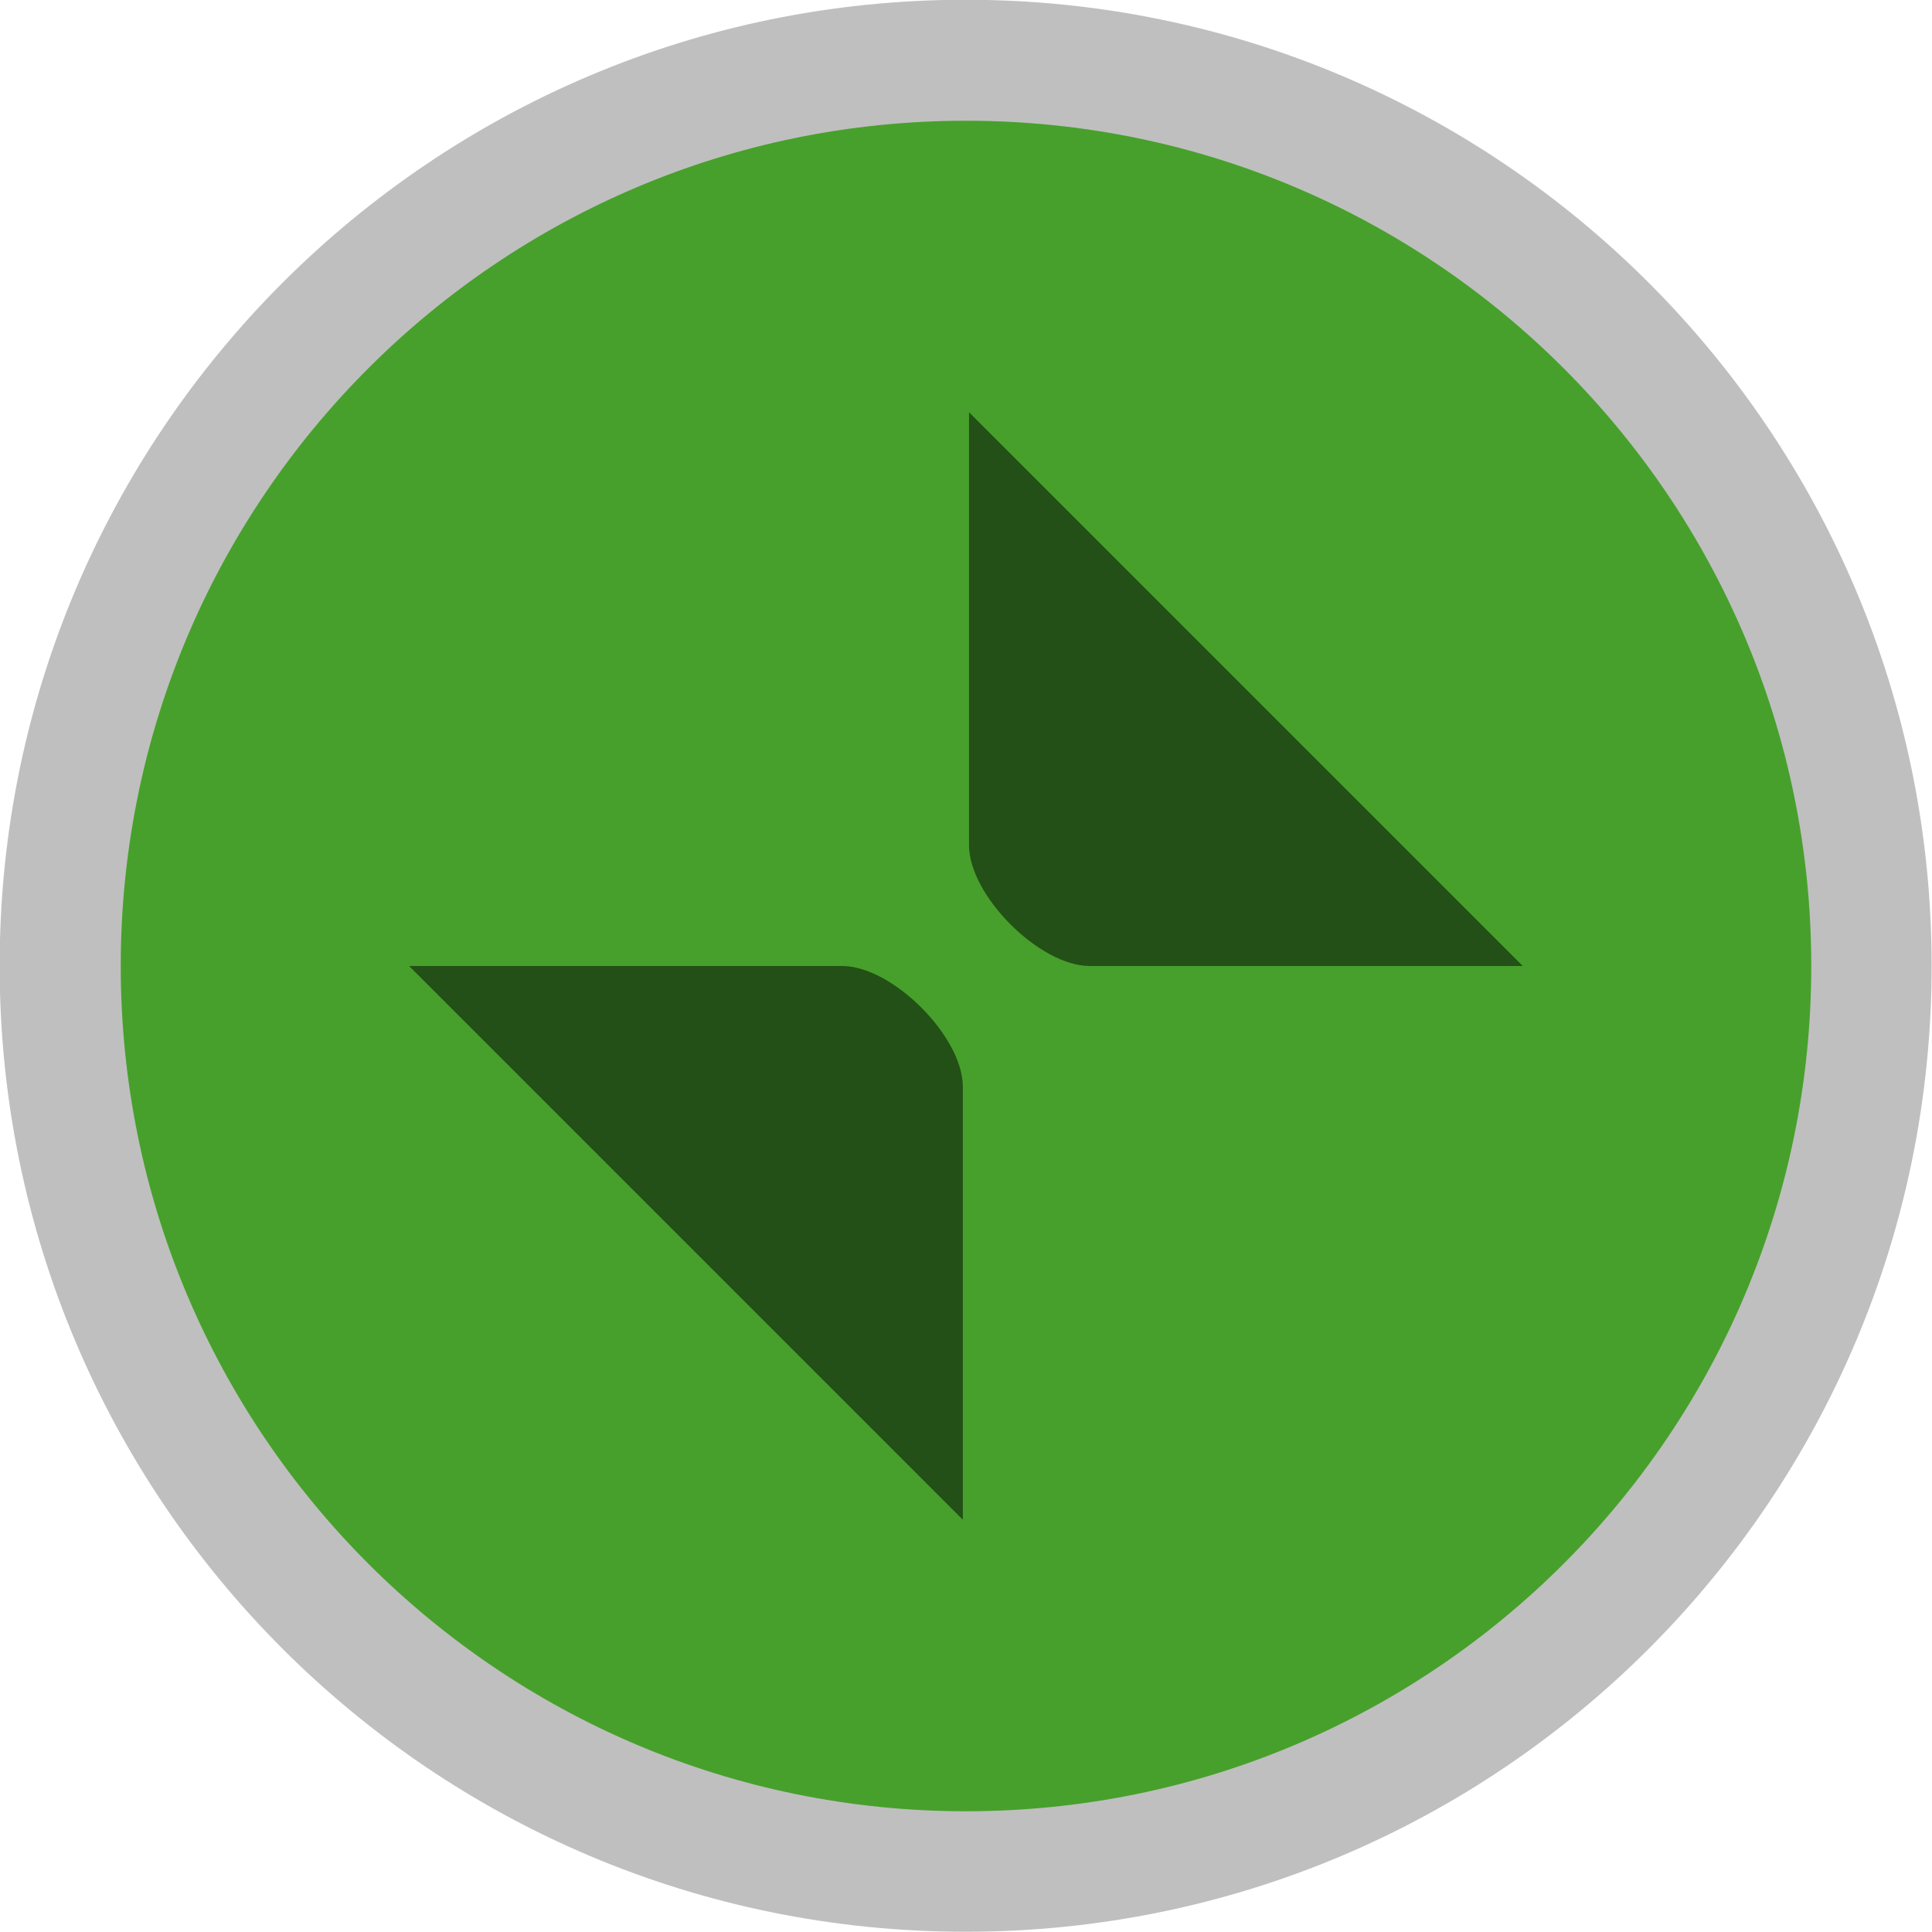
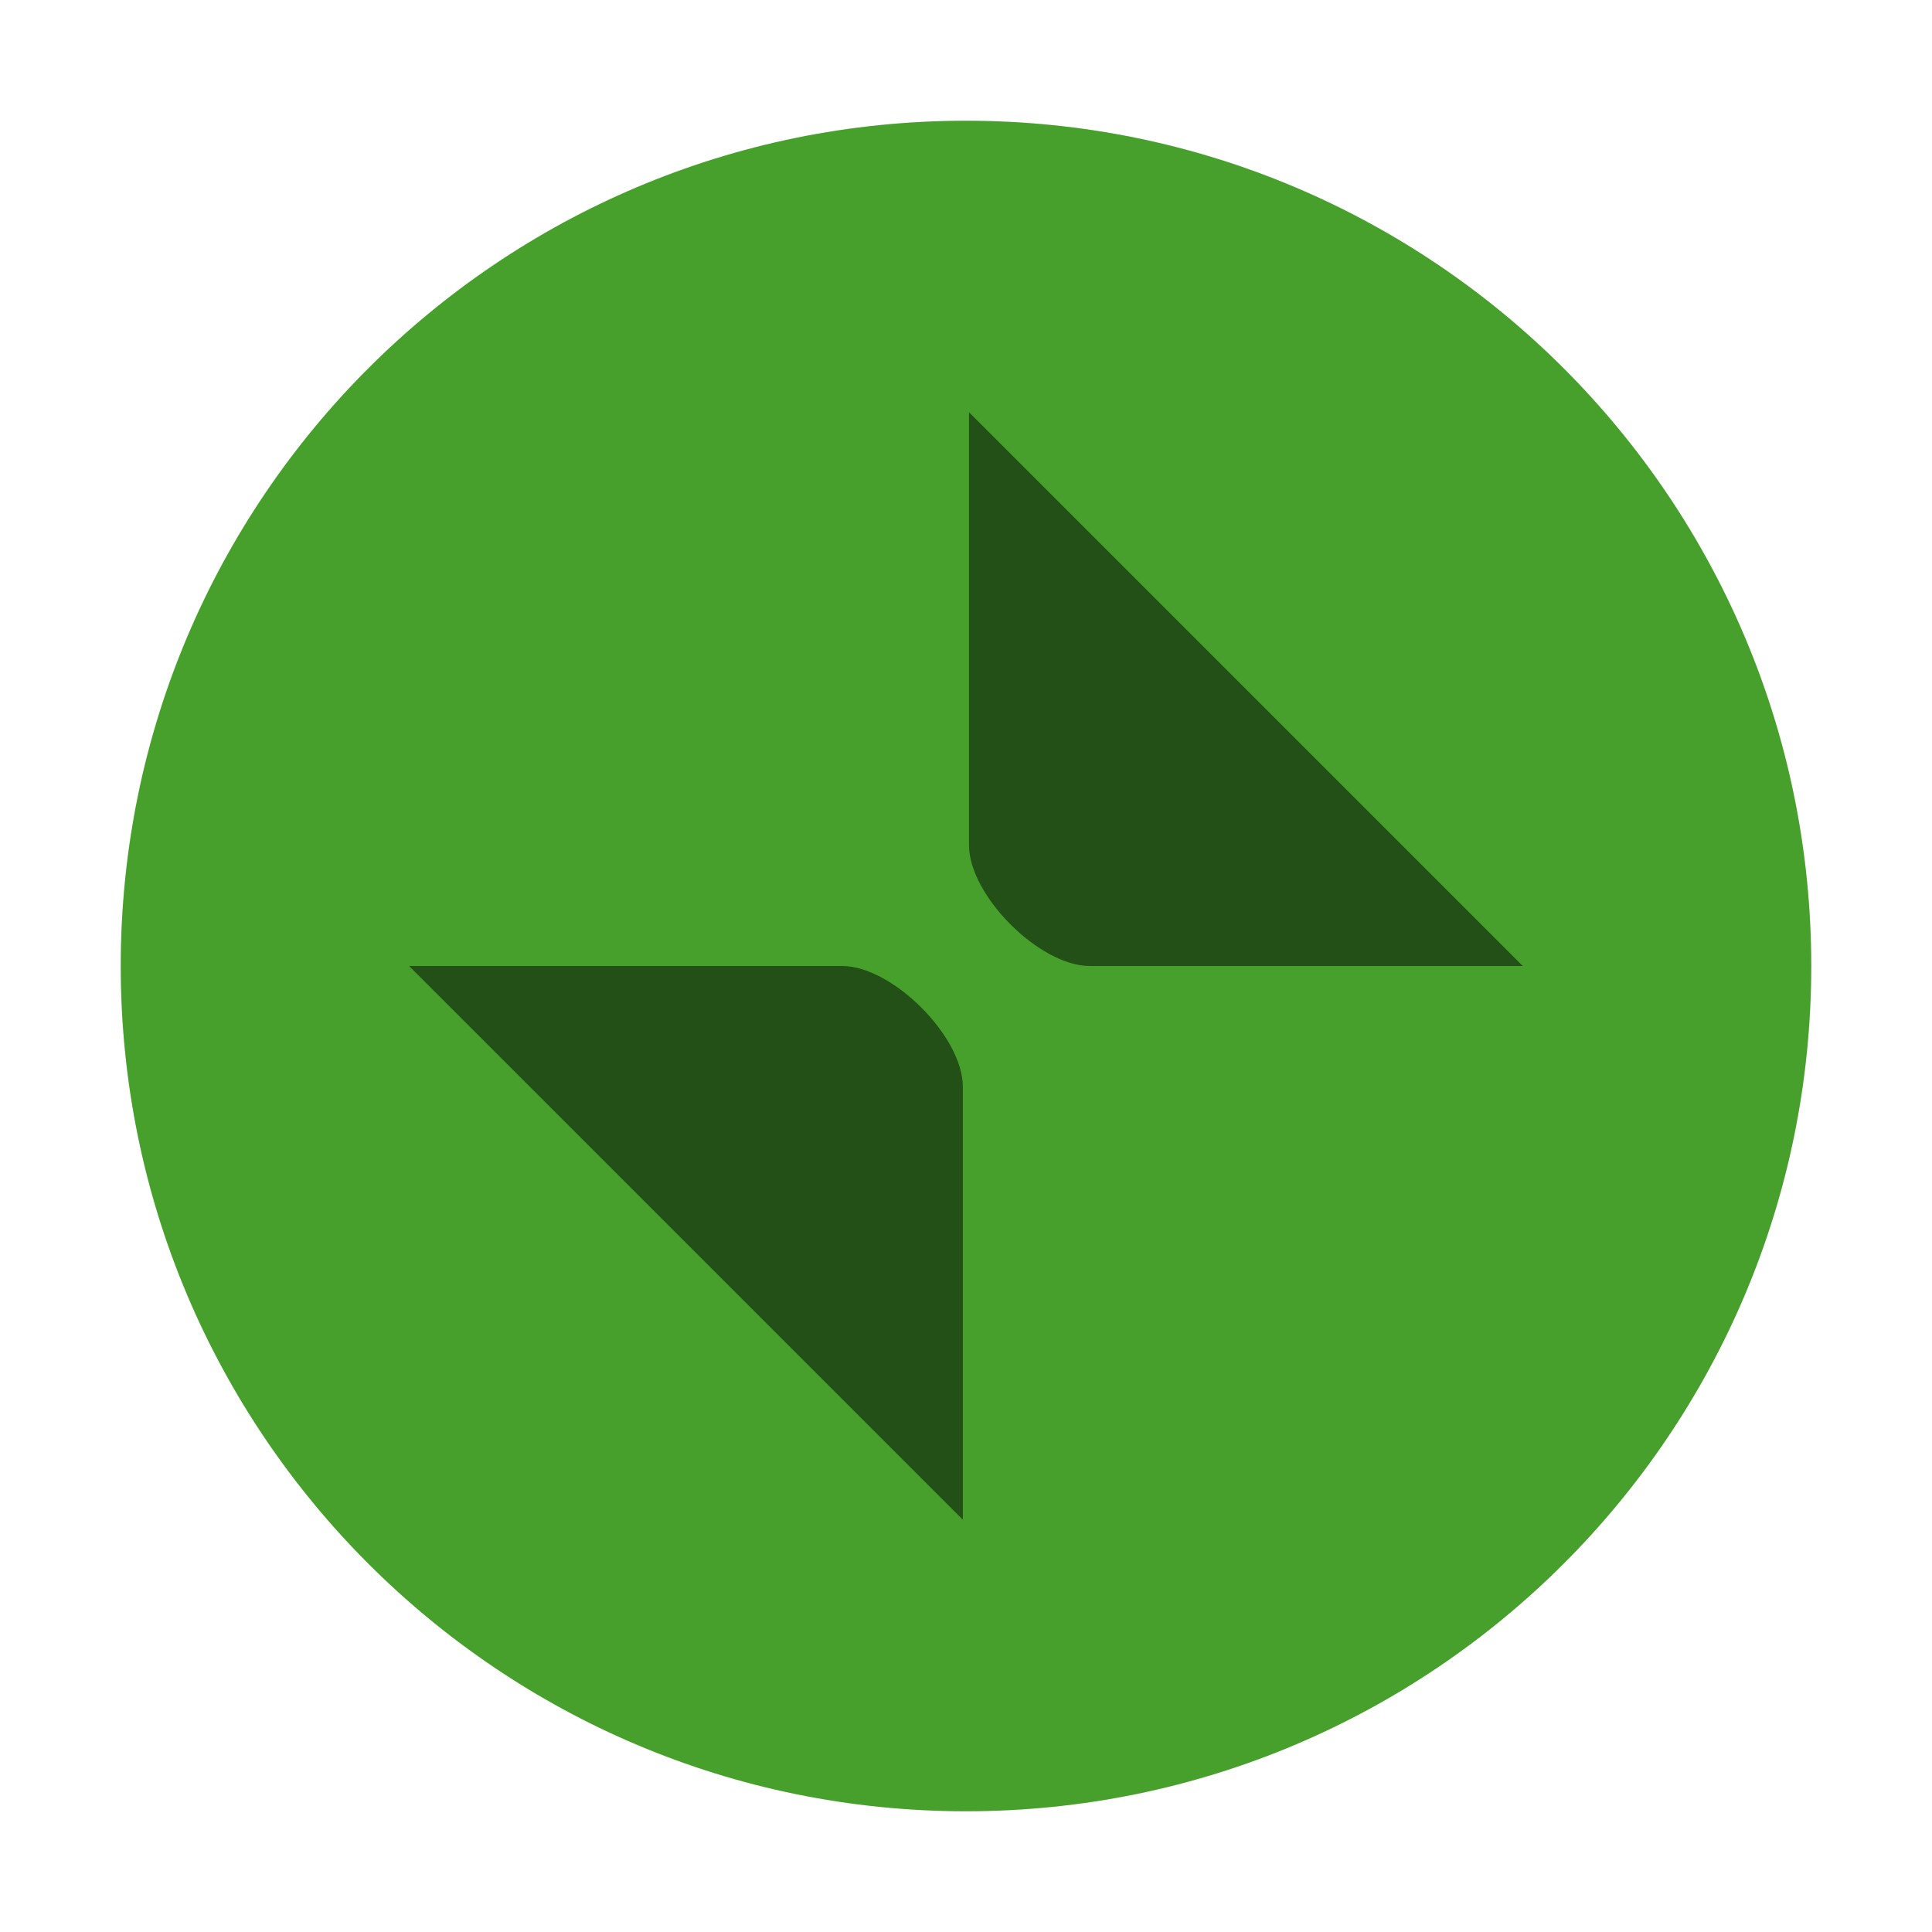
- <svg xmlns="http://www.w3.org/2000/svg" width="16" height="16" version="1.1">
-   <g fill-rule="evenodd">
-     <path d="m7.997 15.998c4.418 0 8-3.582 8-8 0-4.418-3.582-8-8-8-4.418 0-8 3.582-8 8 0 4.418 3.582 8 8 8" opacity=".25" stroke-width="3.36" />
-     <path d="M 8,15 C 11.866,15 15,11.866 15,8 15,4.134 11.866,1 8,1 4.134,1 1,4.134 1,8 c 0,3.866 3.134,7 7,7" fill="#59c837" stroke-width="2.94" />
-     <path d="m8 15c3.866 0 7-3.134 7-7 0-3.866-3.134-7-7-7-3.866 0-7 3.134-7 7 0 3.866 3.134 7 7 7" opacity=".2" stroke-width="2.94" />
+ <svg xmlns="http://www.w3.org/2000/svg" width="16" height="16" version="1.1" id="svg2214">
+   <defs id="defs2218" />
+   <g fill-rule="evenodd" id="g2210">
+     <path d="M 8,15 C 11.866,15 15,11.866 15,8 15,4.134 11.866,1 8,1 4.134,1 1,4.134 1,8 c 0,3.866 3.134,7 7,7" fill="#59c837" stroke-width="2.94" id="path2206" />
+     <path d="m8 15c3.866 0 7-3.134 7-7 0-3.866-3.134-7-7-7-3.866 0-7 3.134-7 7 0 3.866 3.134 7 7 7" opacity=".2" stroke-width="2.94" id="path2208" />
  </g>
-   <path d="m8.025 3.414v3.586c0 0.416 0.584 1 1 1h3.586zm-4.637 4.586 4.586 4.586v-3.586c0-0.416-0.584-1-1-1z" opacity=".5" stroke-width="3.78" />
+   <path d="m8.025 3.414v3.586c0 0.416 0.584 1 1 1h3.586zm-4.637 4.586 4.586 4.586v-3.586c0-0.416-0.584-1-1-1z" opacity=".5" stroke-width="3.78" id="path2212" />
</svg>
